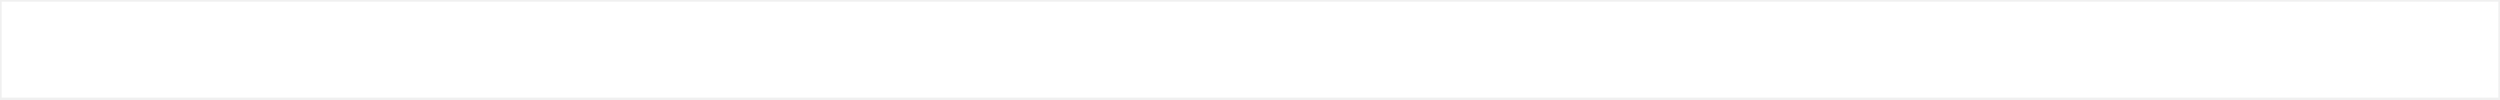
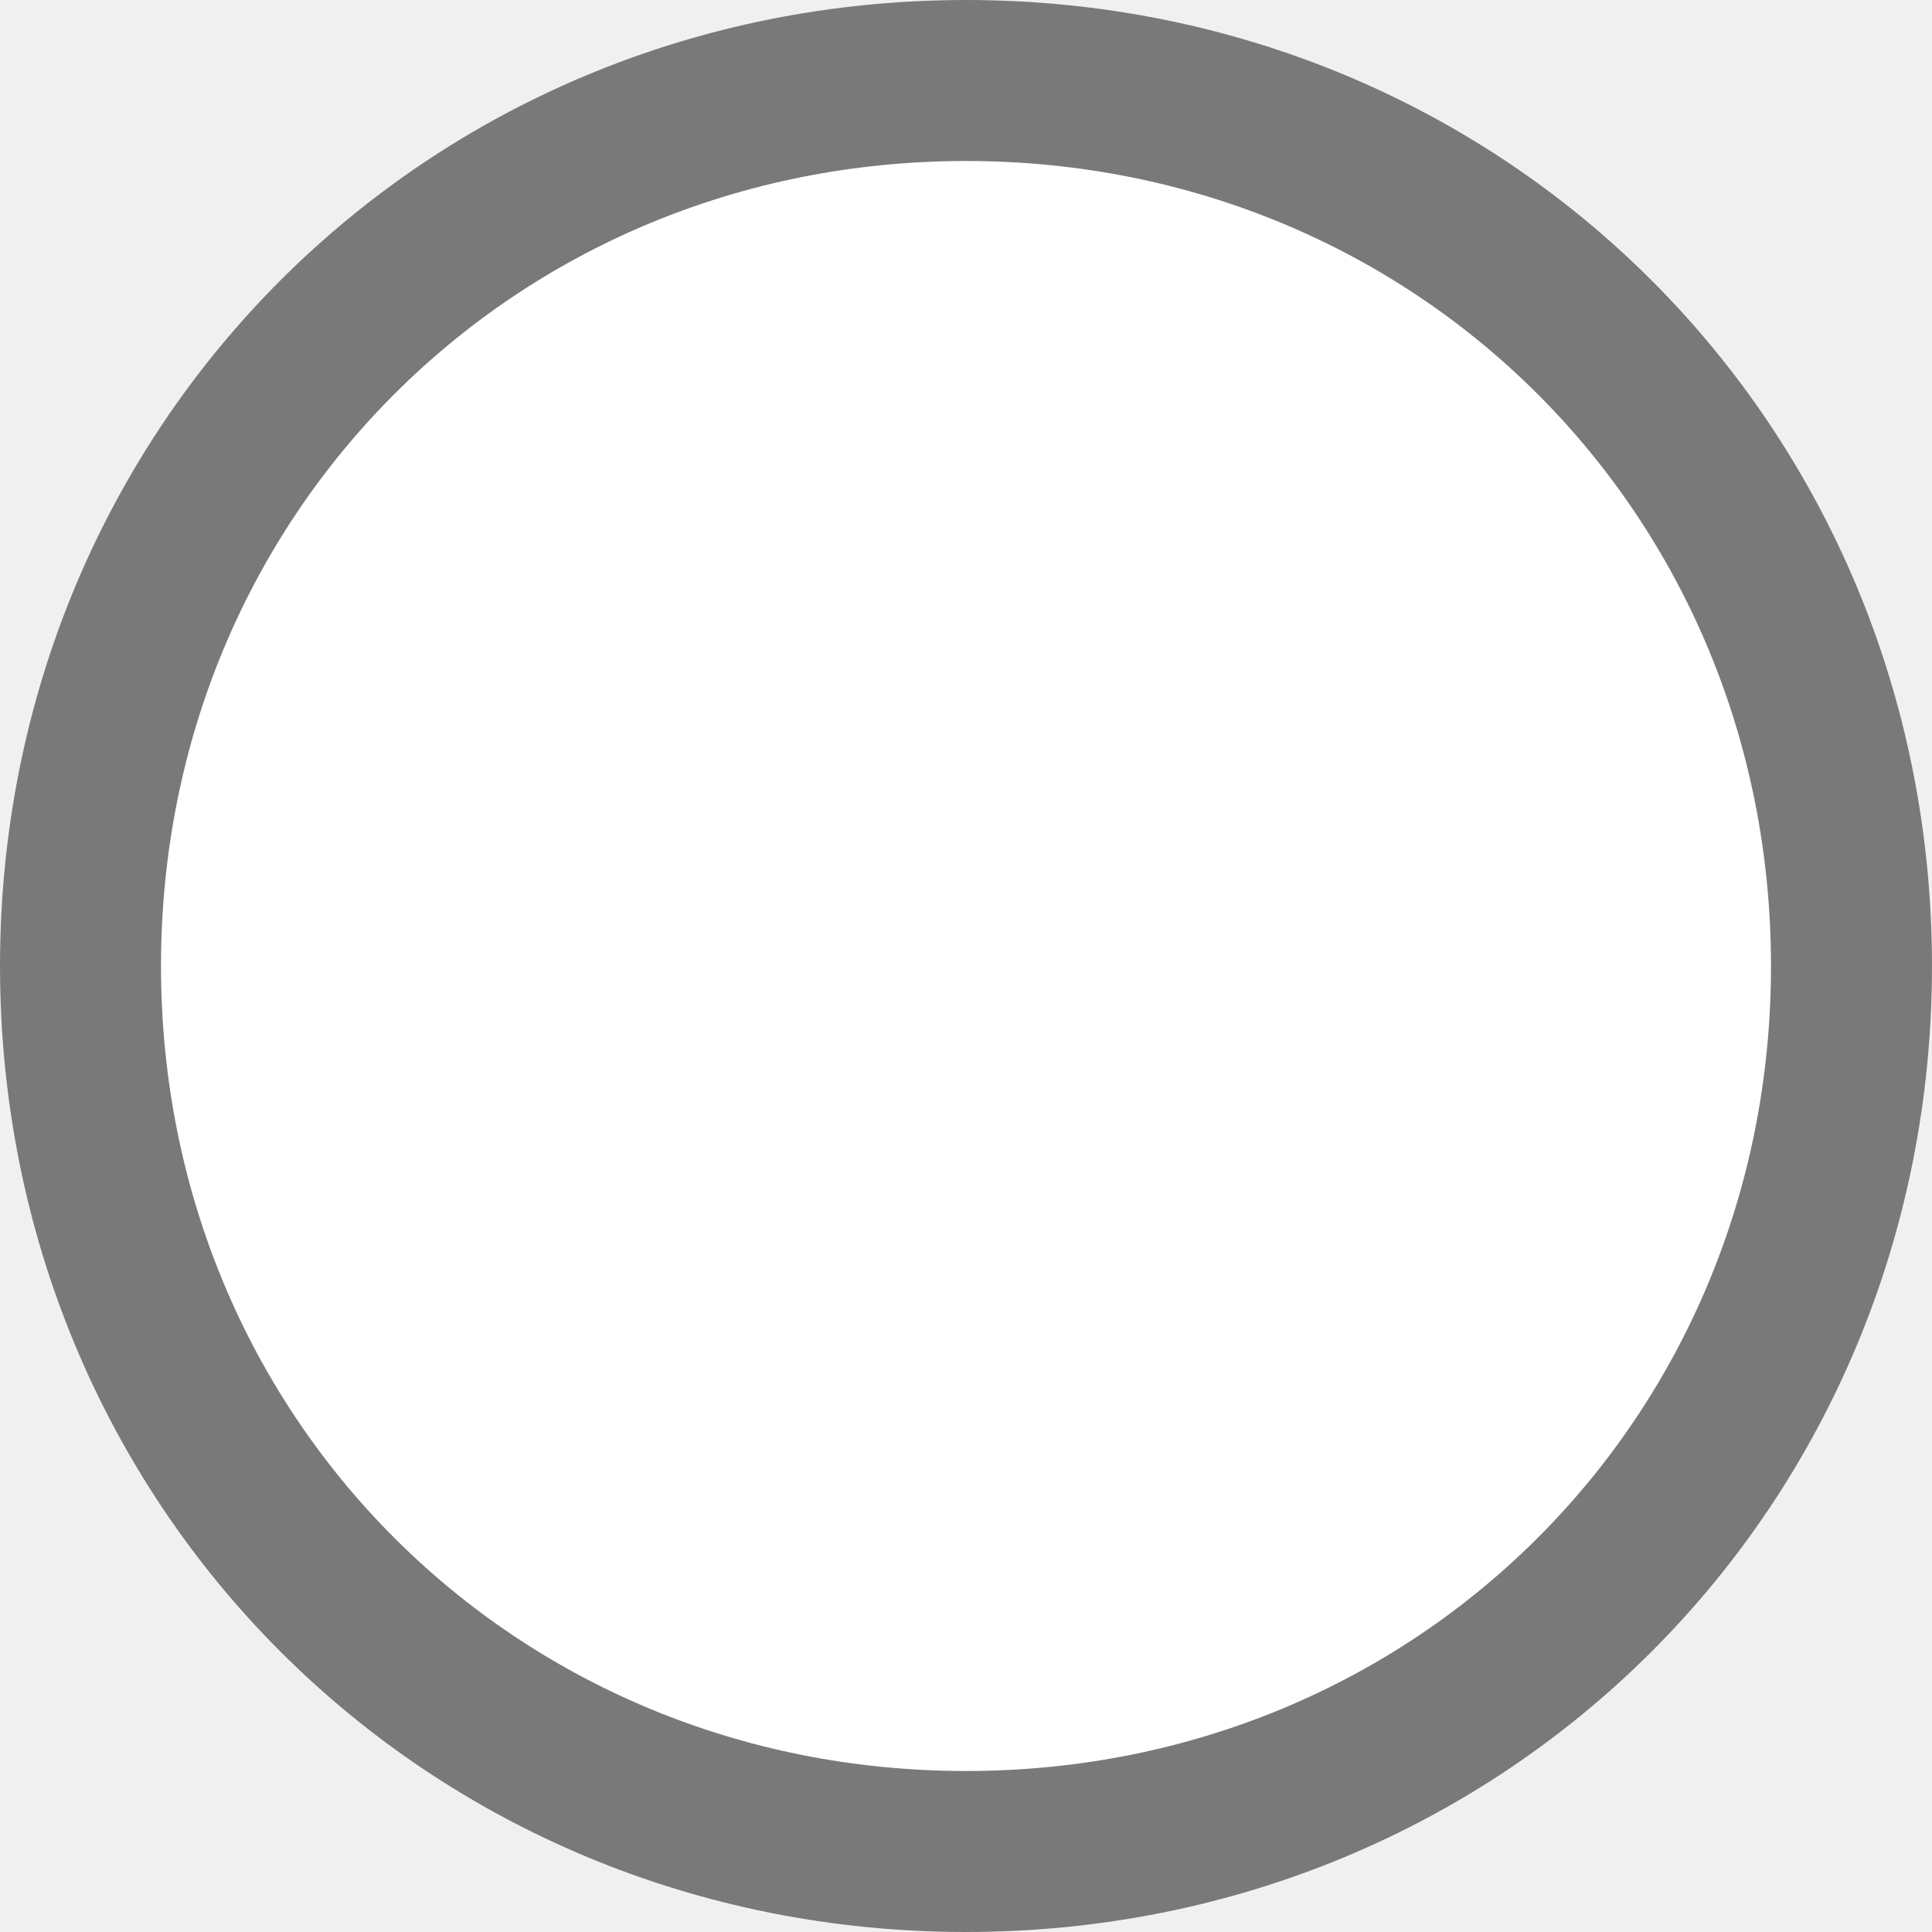
- <svg xmlns="http://www.w3.org/2000/svg" version="1.1" width="1511px" height="60px">
-   <g transform="matrix(1 0 0 1 -377 -257 )">
-     <path d="M 378 258  L 1887 258  L 1887 316  L 378 316  L 378 258  Z " fill-rule="nonzero" fill="#ffffff" stroke="none" />
-   </g>
+ <svg xmlns="http://www.w3.org/2000/svg" version="1.1" width="12px" height="12px" viewBox="703 434  12 12">
+   <path d="M 709 434  C 712.36 434  715 436.64  715 440  C 715 443.36  712.36 446  709 446  C 705.64 446  703 443.36  703 440  C 703 436.64  705.64 434  709 434  Z " fill-rule="nonzero" fill="#ffffff" stroke="none" />
+   <path d="M 709 434.5  C 712.08 434.5  714.5 436.92  714.5 440  C 714.5 443.08  712.08 445.5  709 445.5  C 705.92 445.5  703.5 443.08  703.5 440  C 703.5 436.92  705.92 434.5  709 434.5  Z " stroke-width="1" stroke="#797979" fill="none" />
</svg>
